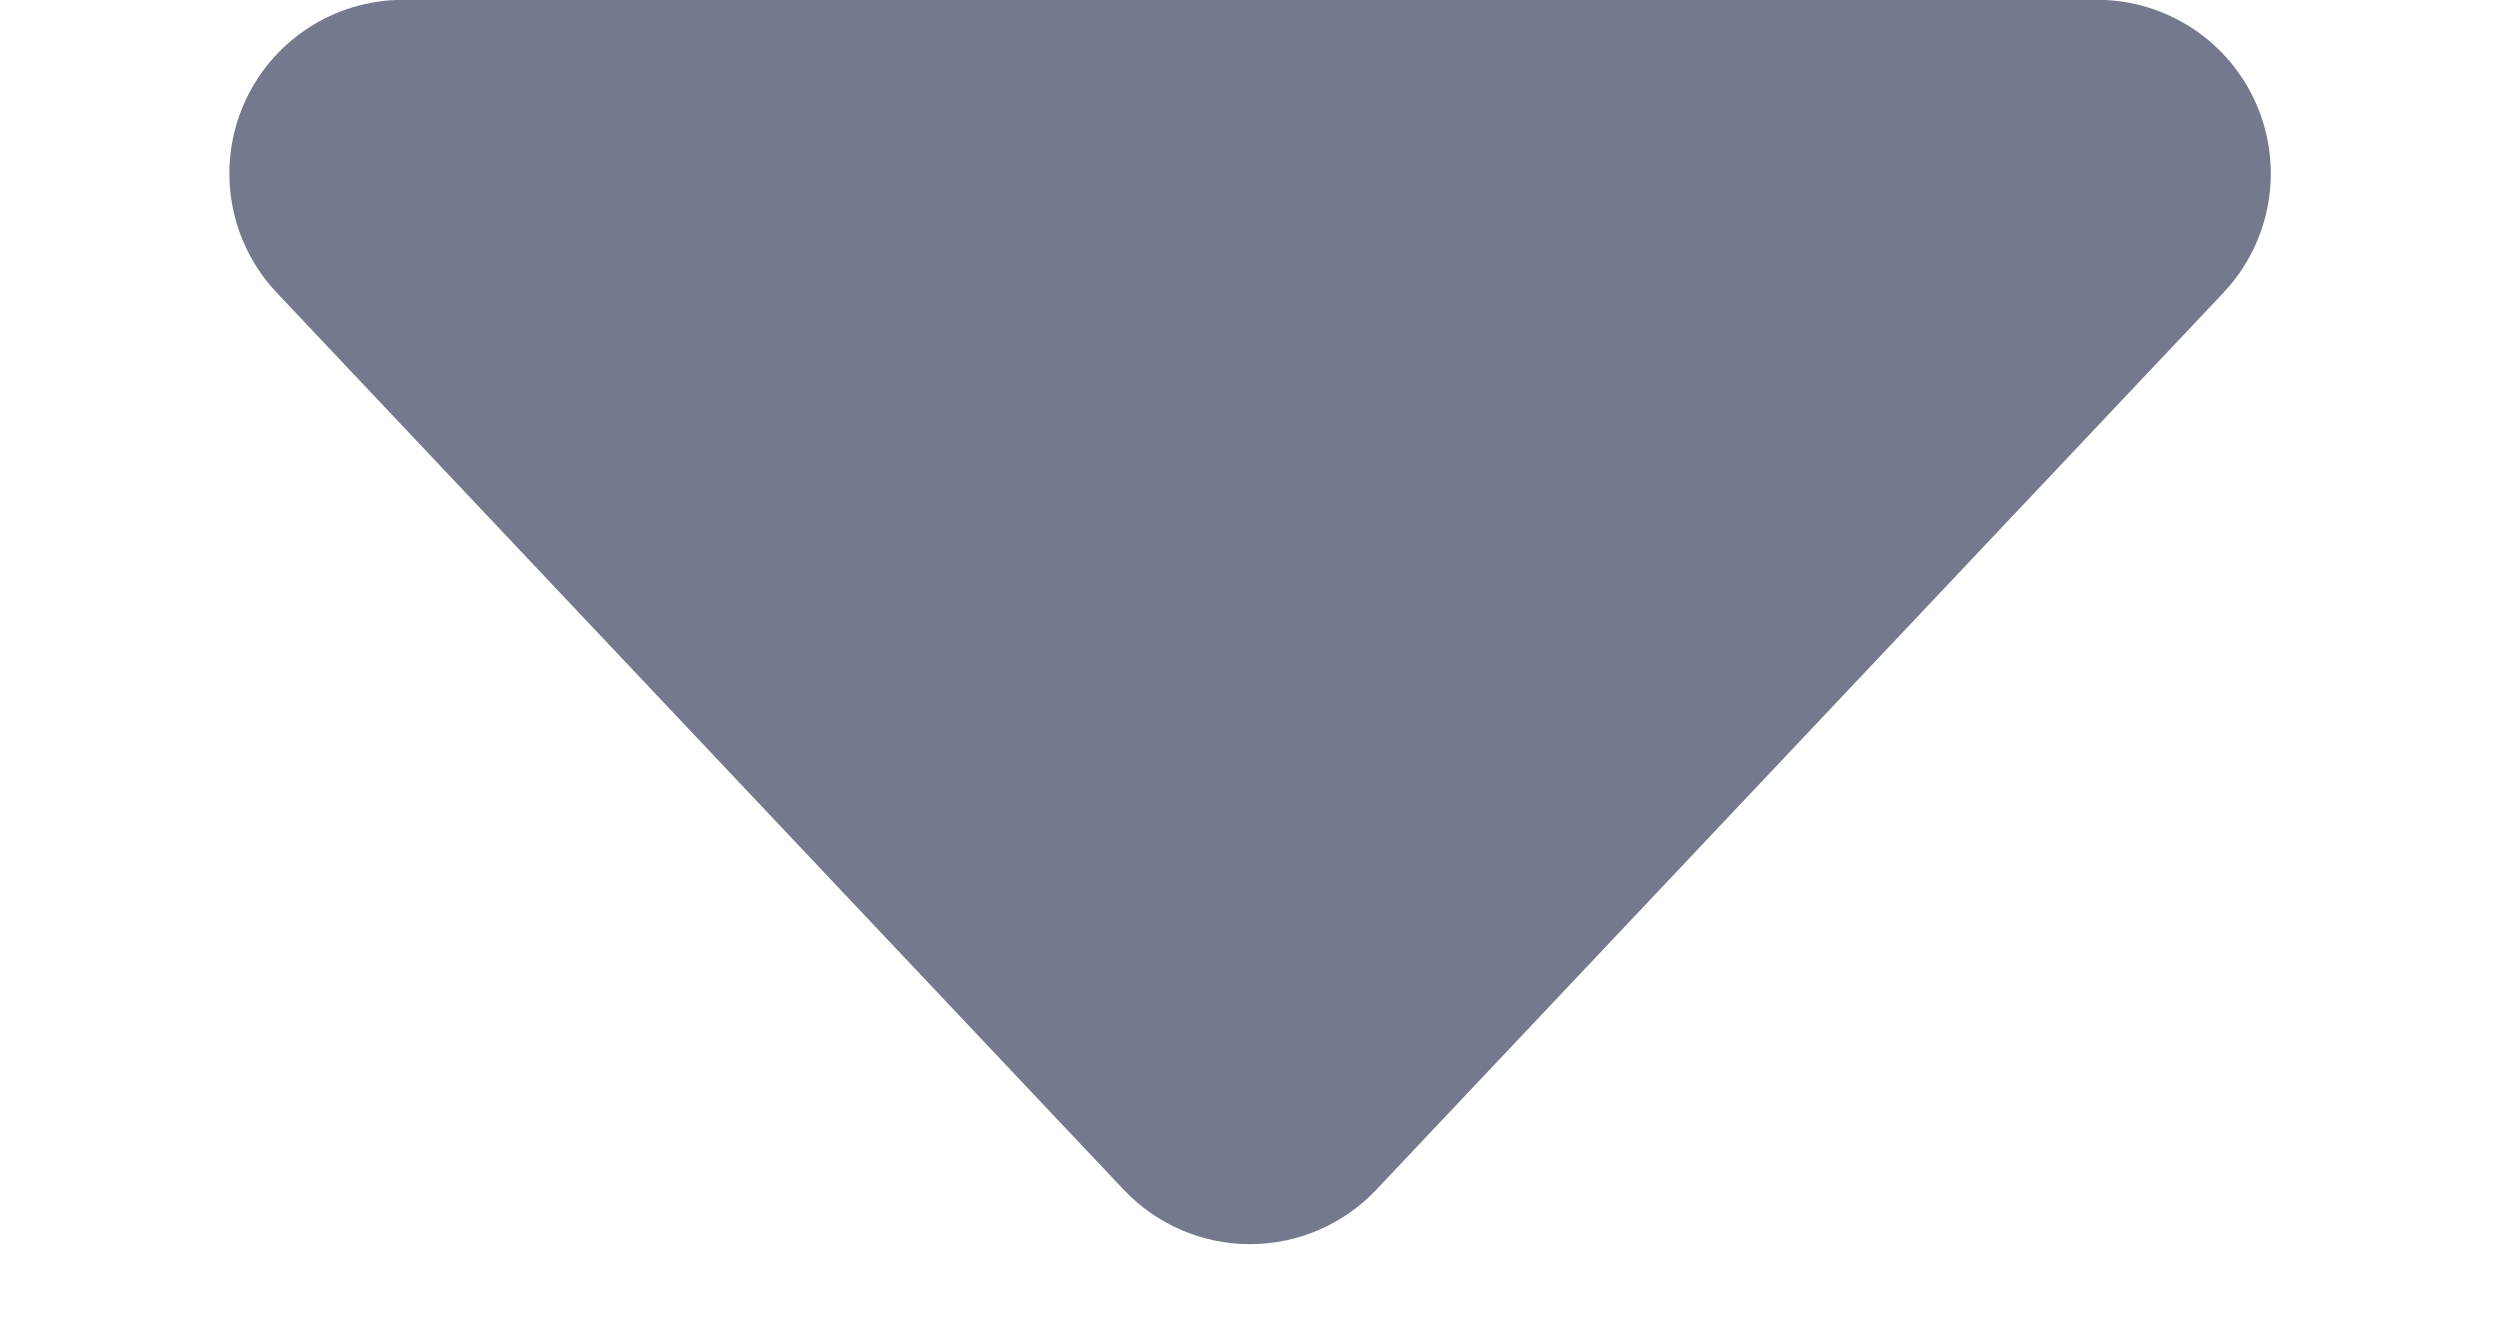
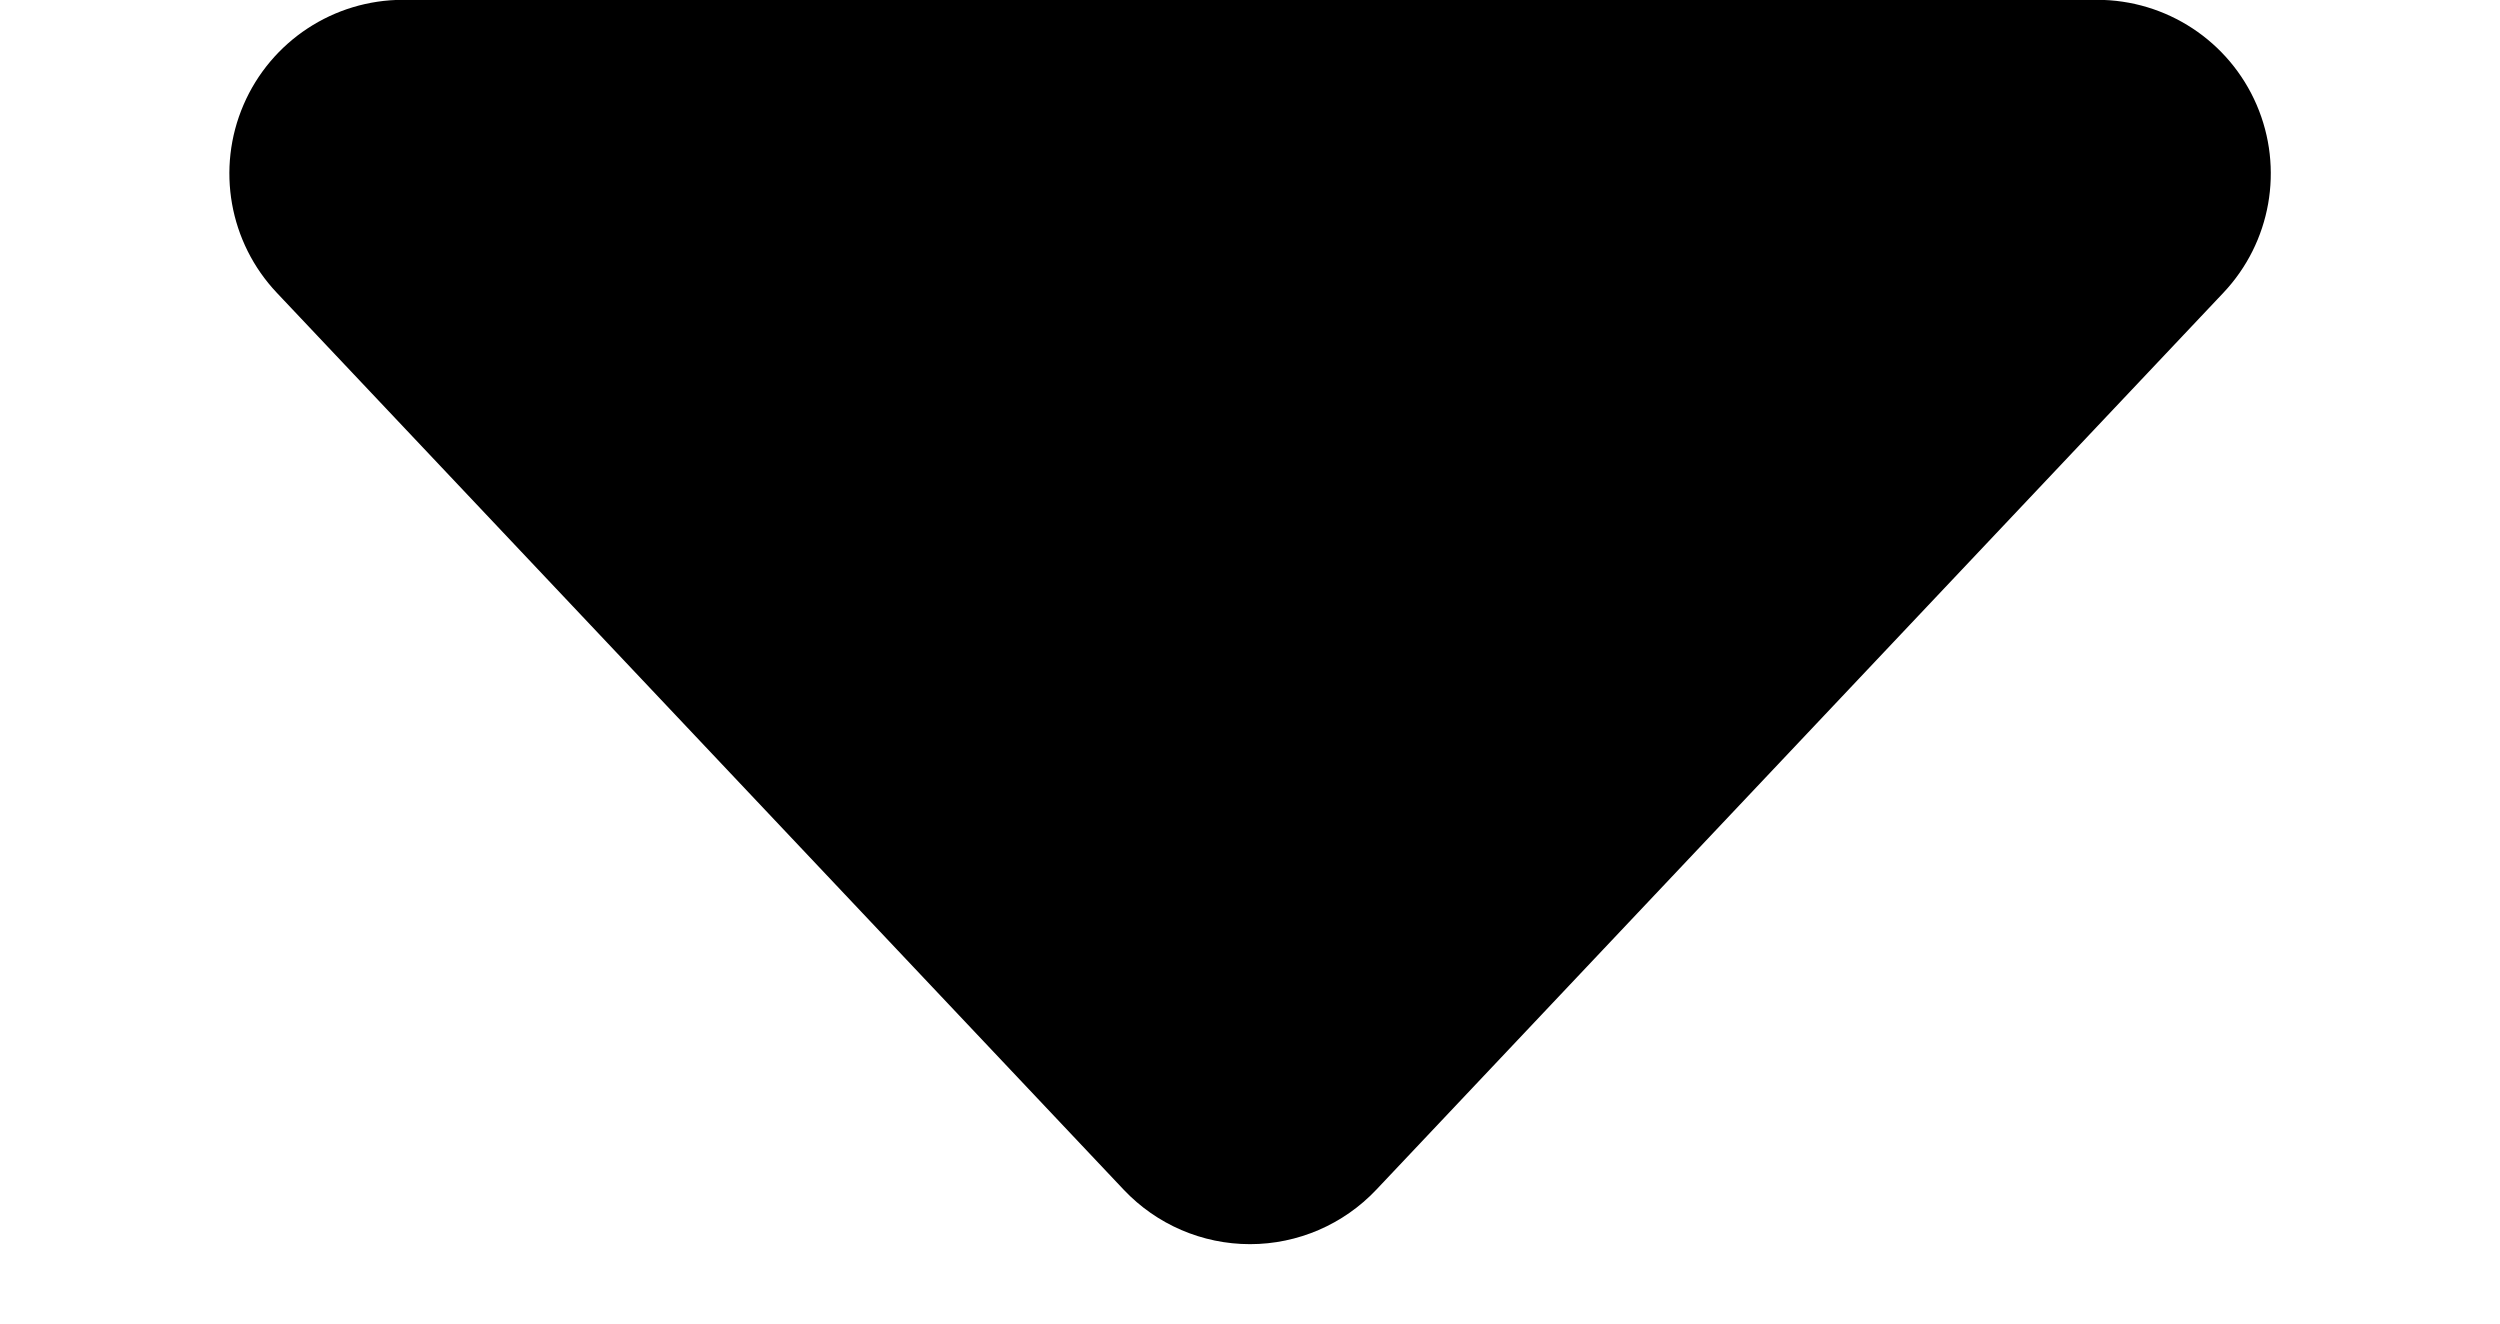
<svg xmlns="http://www.w3.org/2000/svg" width="14.394" height="7.62" viewBox="0 0 14.394 7.62">
  <defs>
    <style>.a{fill:#75798e;}</style>
  </defs>
-   <path class="a" d="M6.47.77a1,1,0,0,1,1.454,0L12.8,5.934a1,1,0,0,1-.727,1.687H2.32a1,1,0,0,1-.727-1.687Z" transform="translate(14.394 7.62) rotate(180)" />
+   <path className="a" d="M6.47.77a1,1,0,0,1,1.454,0L12.8,5.934a1,1,0,0,1-.727,1.687H2.32a1,1,0,0,1-.727-1.687Z" transform="translate(14.394 7.62) rotate(180)" />
</svg>
